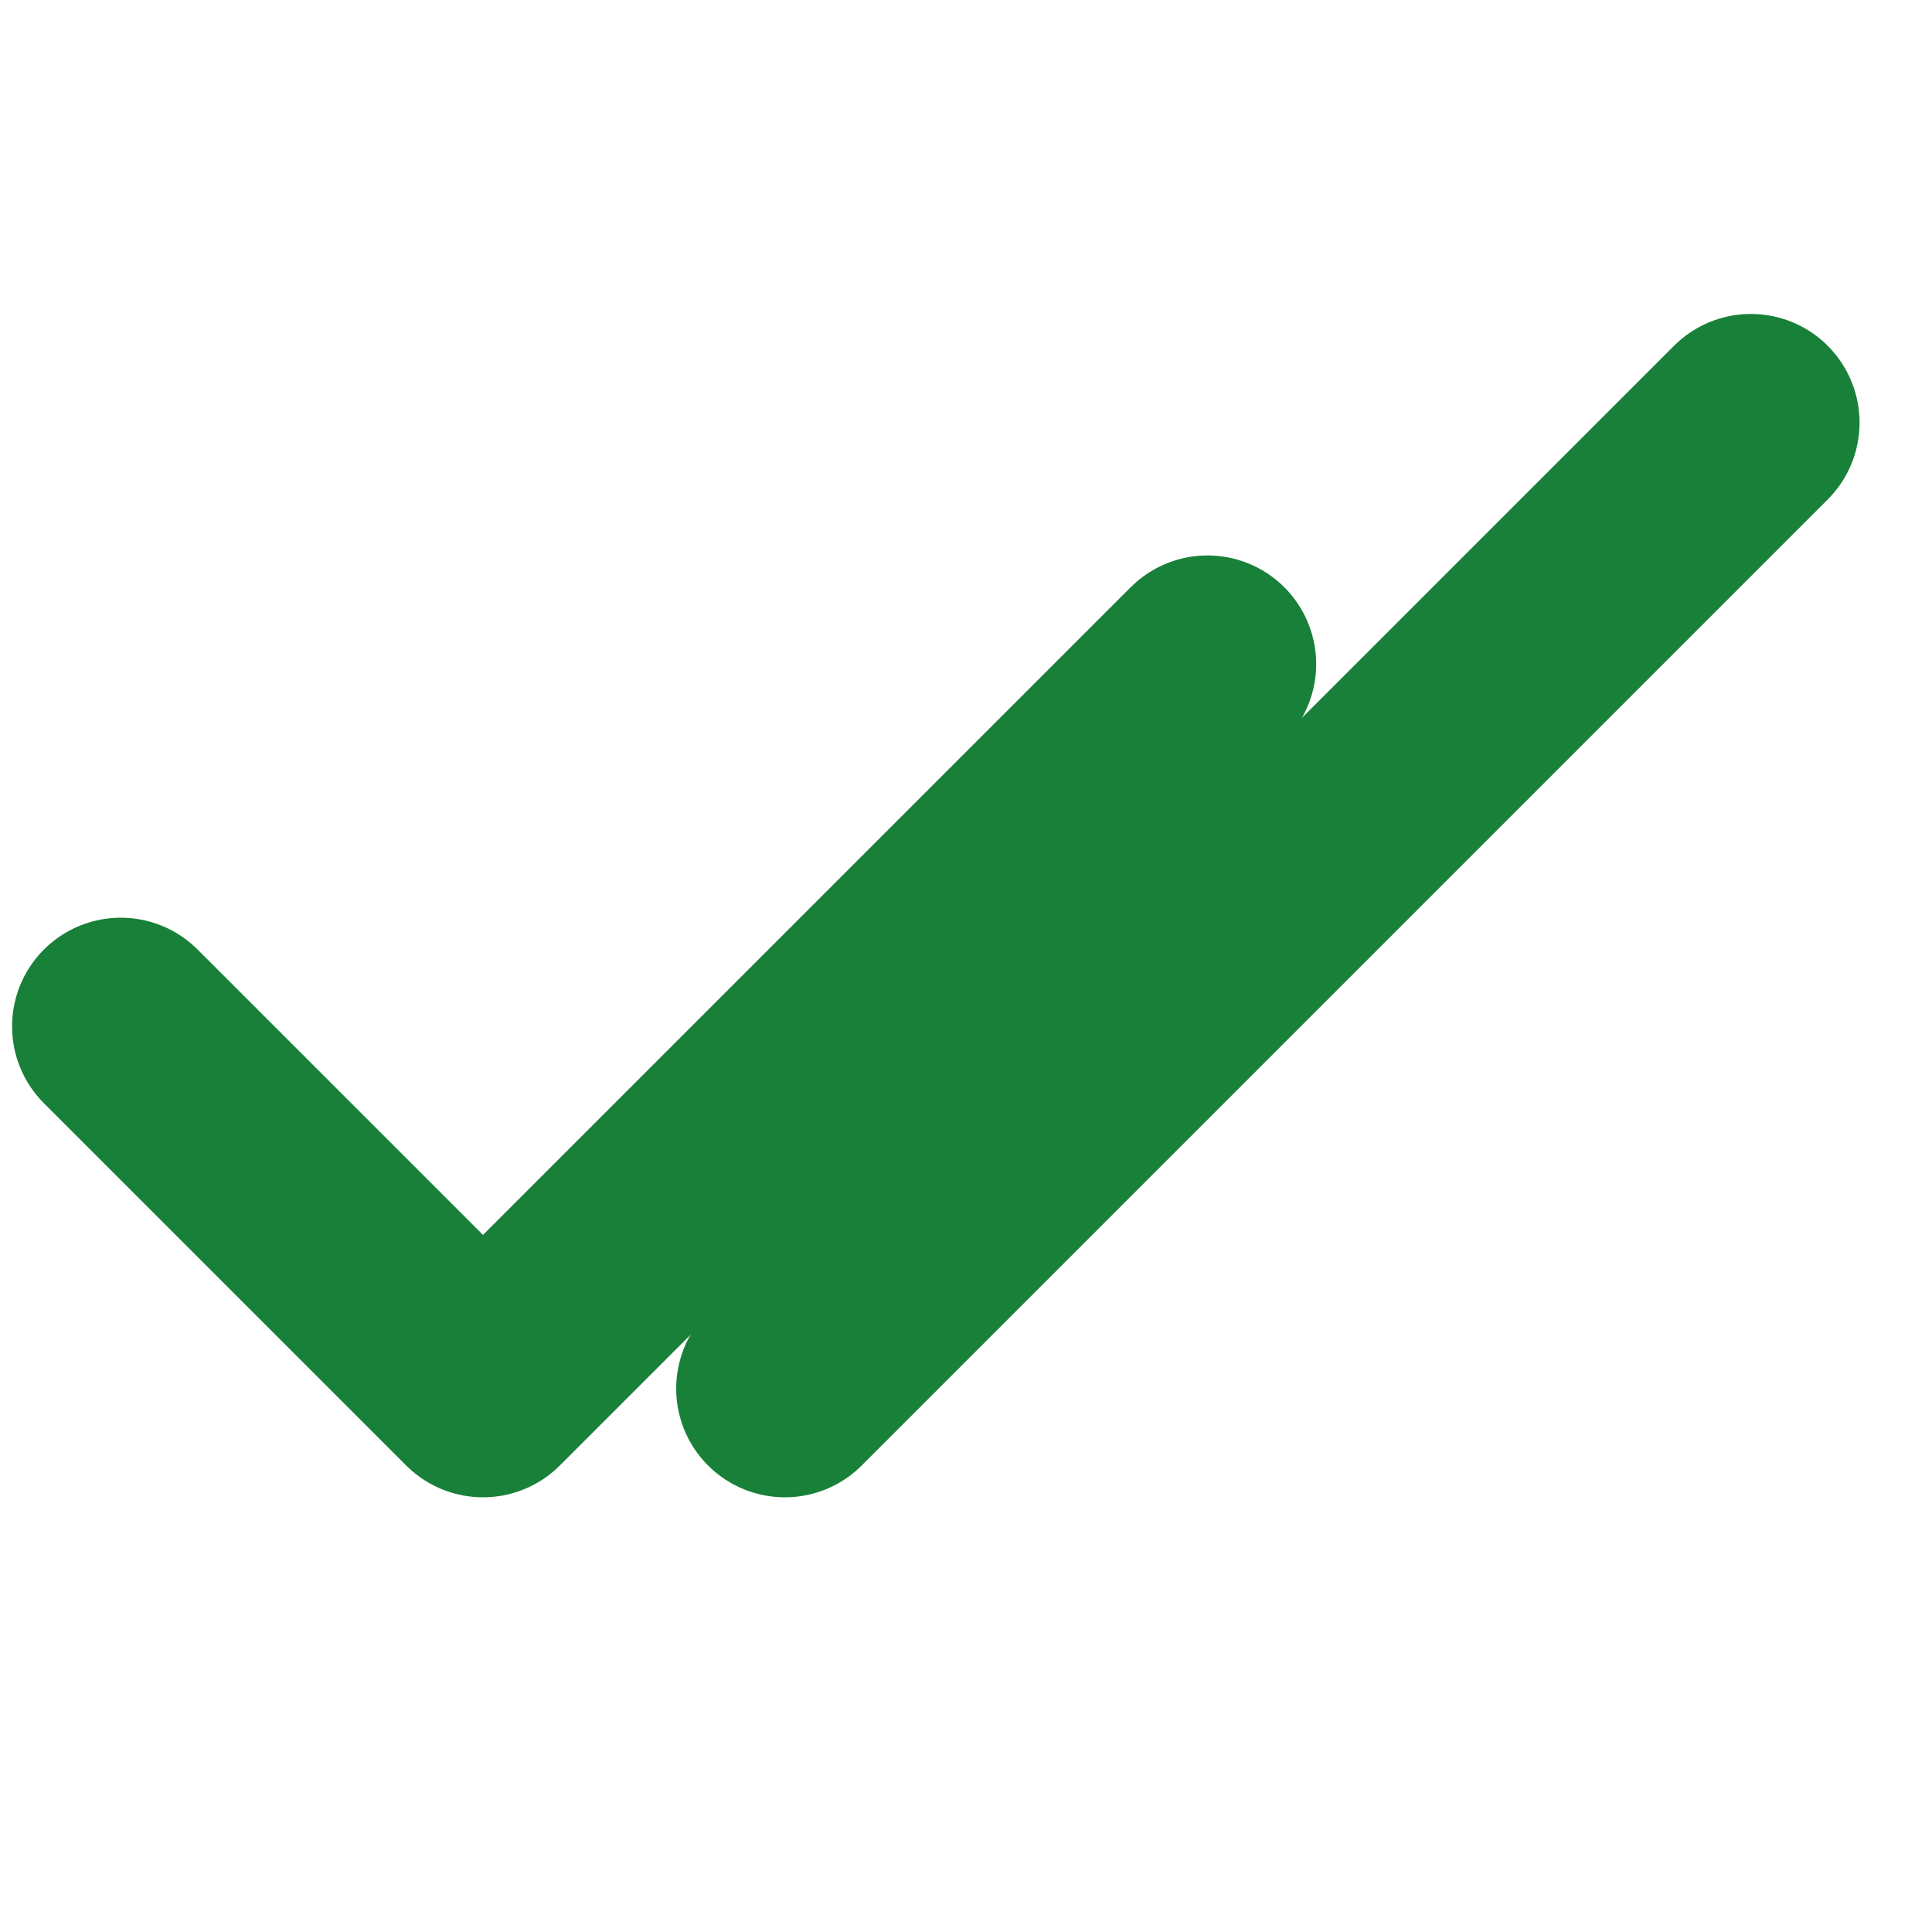
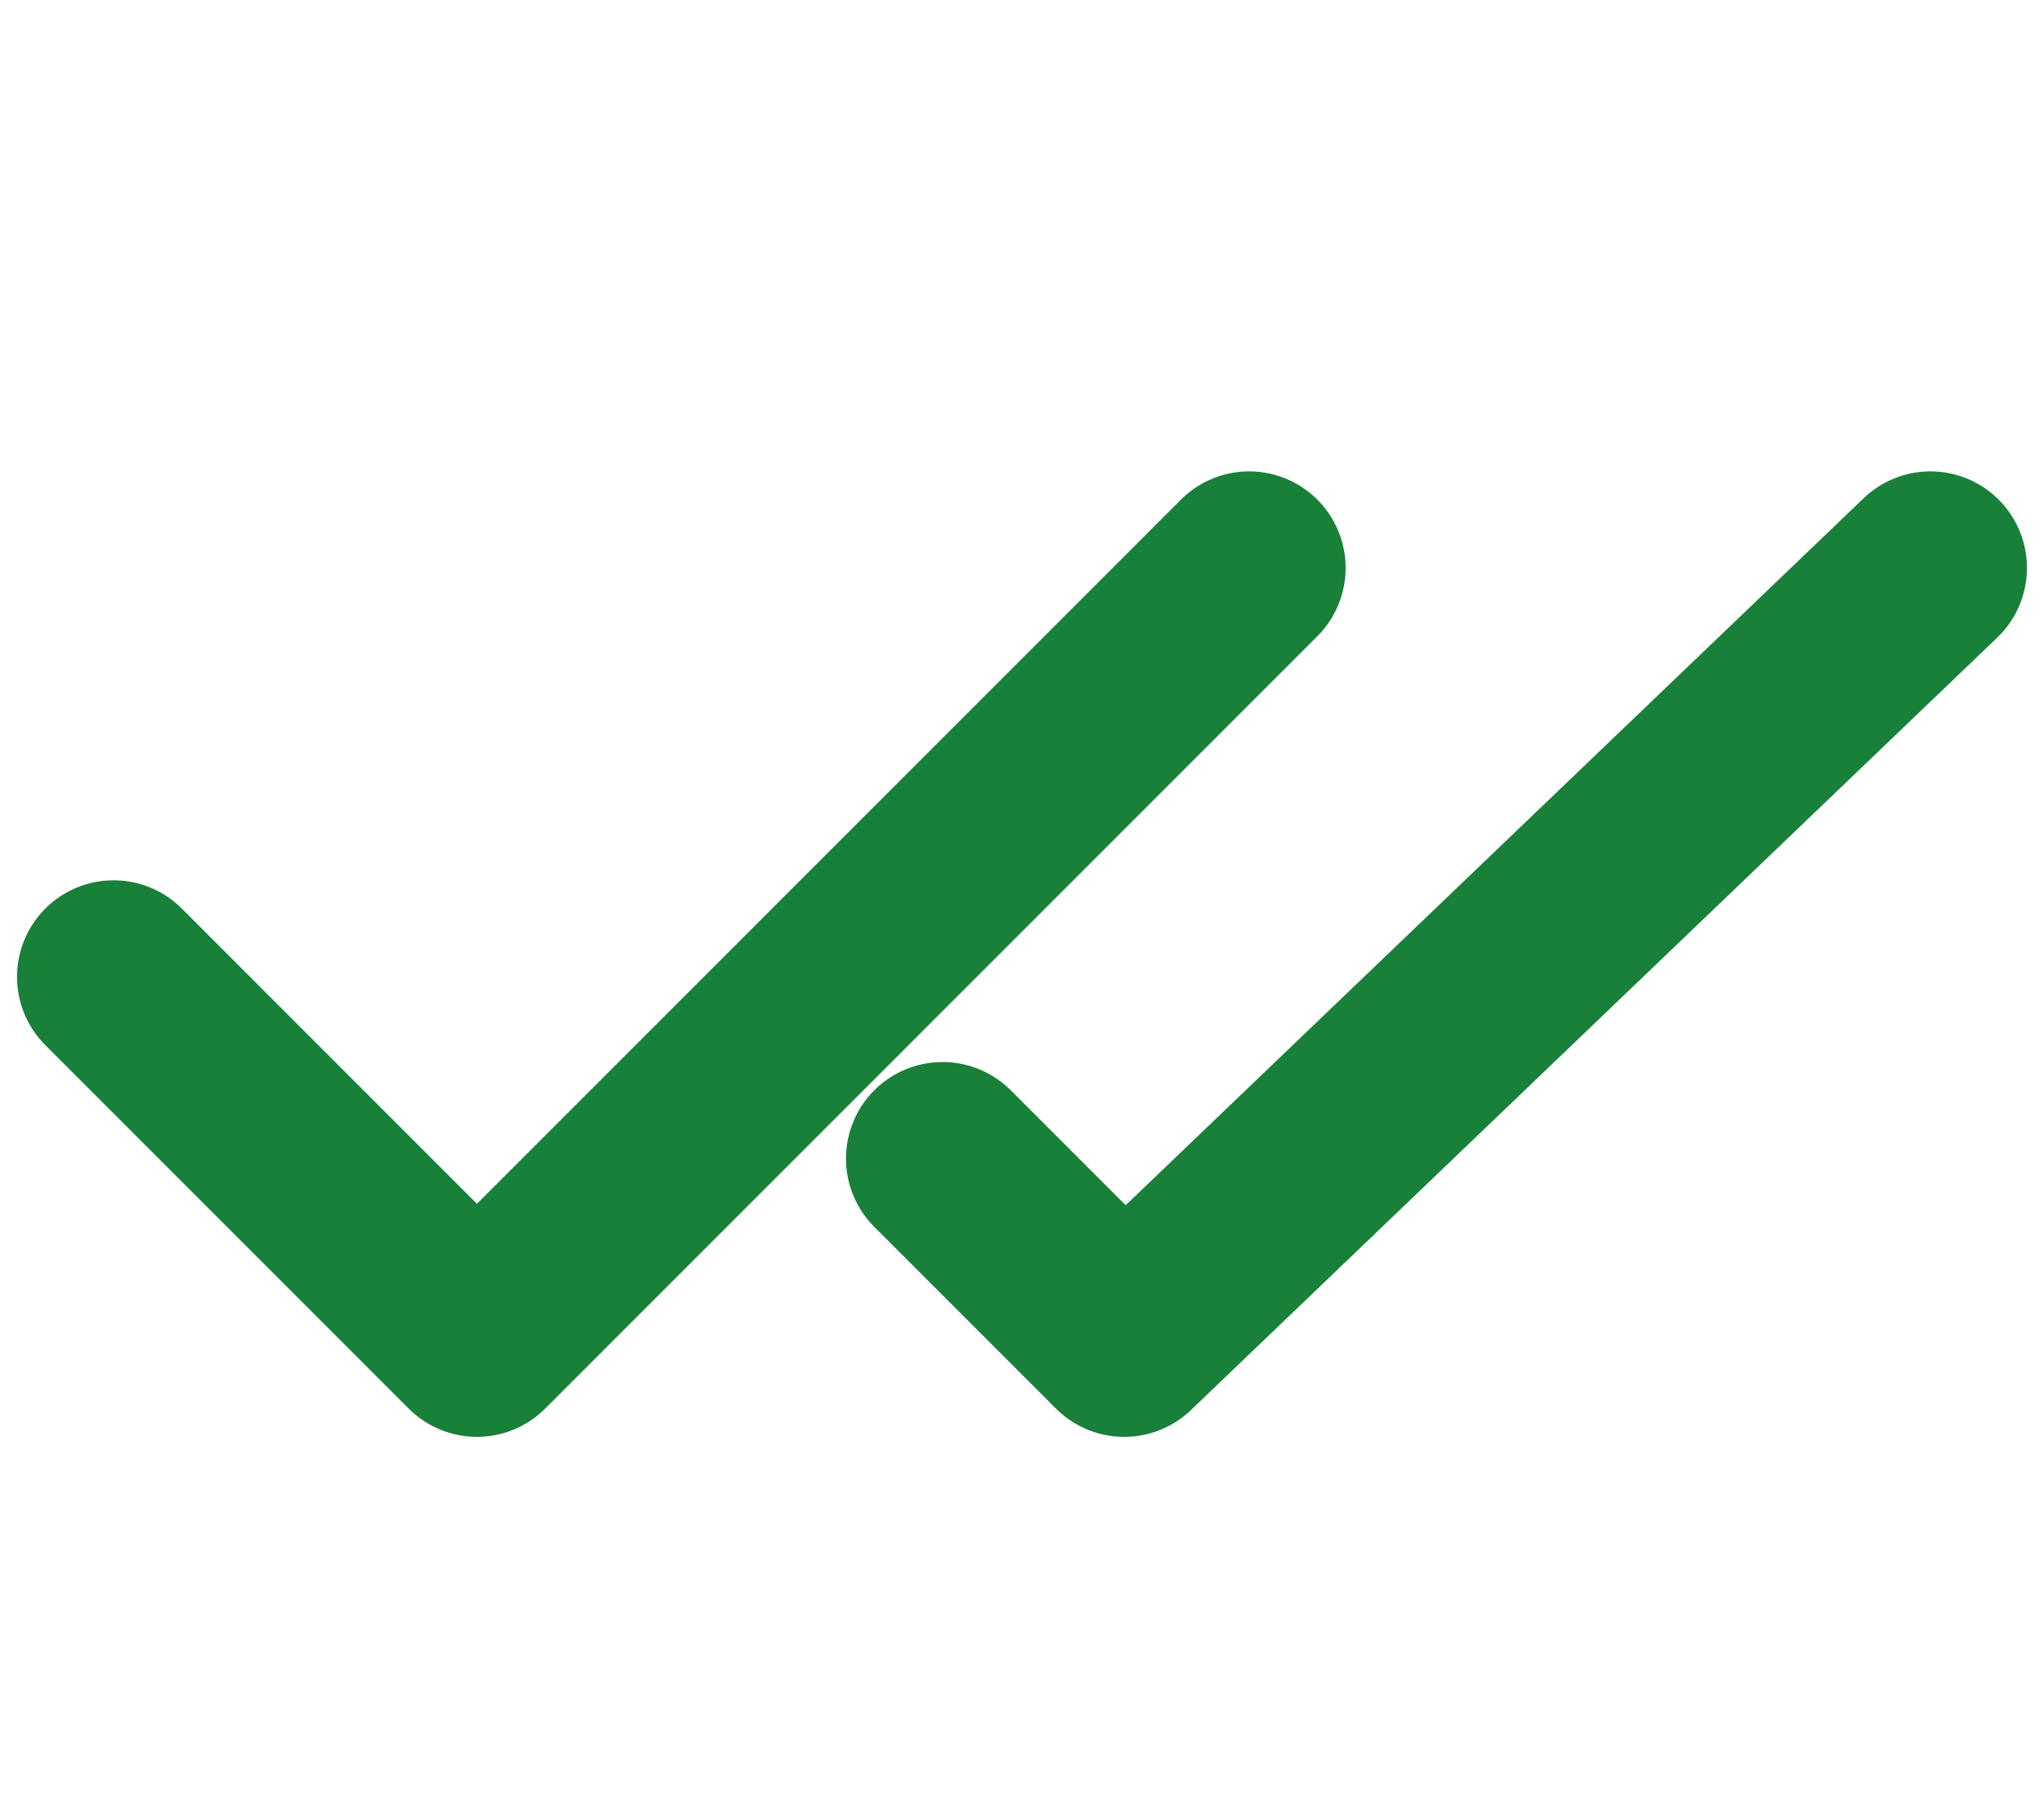
- <svg xmlns="http://www.w3.org/2000/svg" viewBox="0 0 16 16" width="16" height="16">
-   <g fill="none" stroke="#188038" stroke-width="1.8" stroke-linecap="round" stroke-linejoin="round">
-     <path d="M1 8.5l3 3 6-6" />
-     <path d="M6.5 11.5l8-8" />
+ <svg xmlns="http://www.w3.org/2000/svg" viewBox="0 0 18 16" width="18" height="16">
+   <g fill="none" stroke="#188038" stroke-width="1.7" stroke-linecap="round" stroke-linejoin="round">
+     <path d="M1 8.6l3.2 3.2L11 5" />
+     <path d="M8.3 10.2l1.6 1.6L17 5" />
  </g>
</svg>
